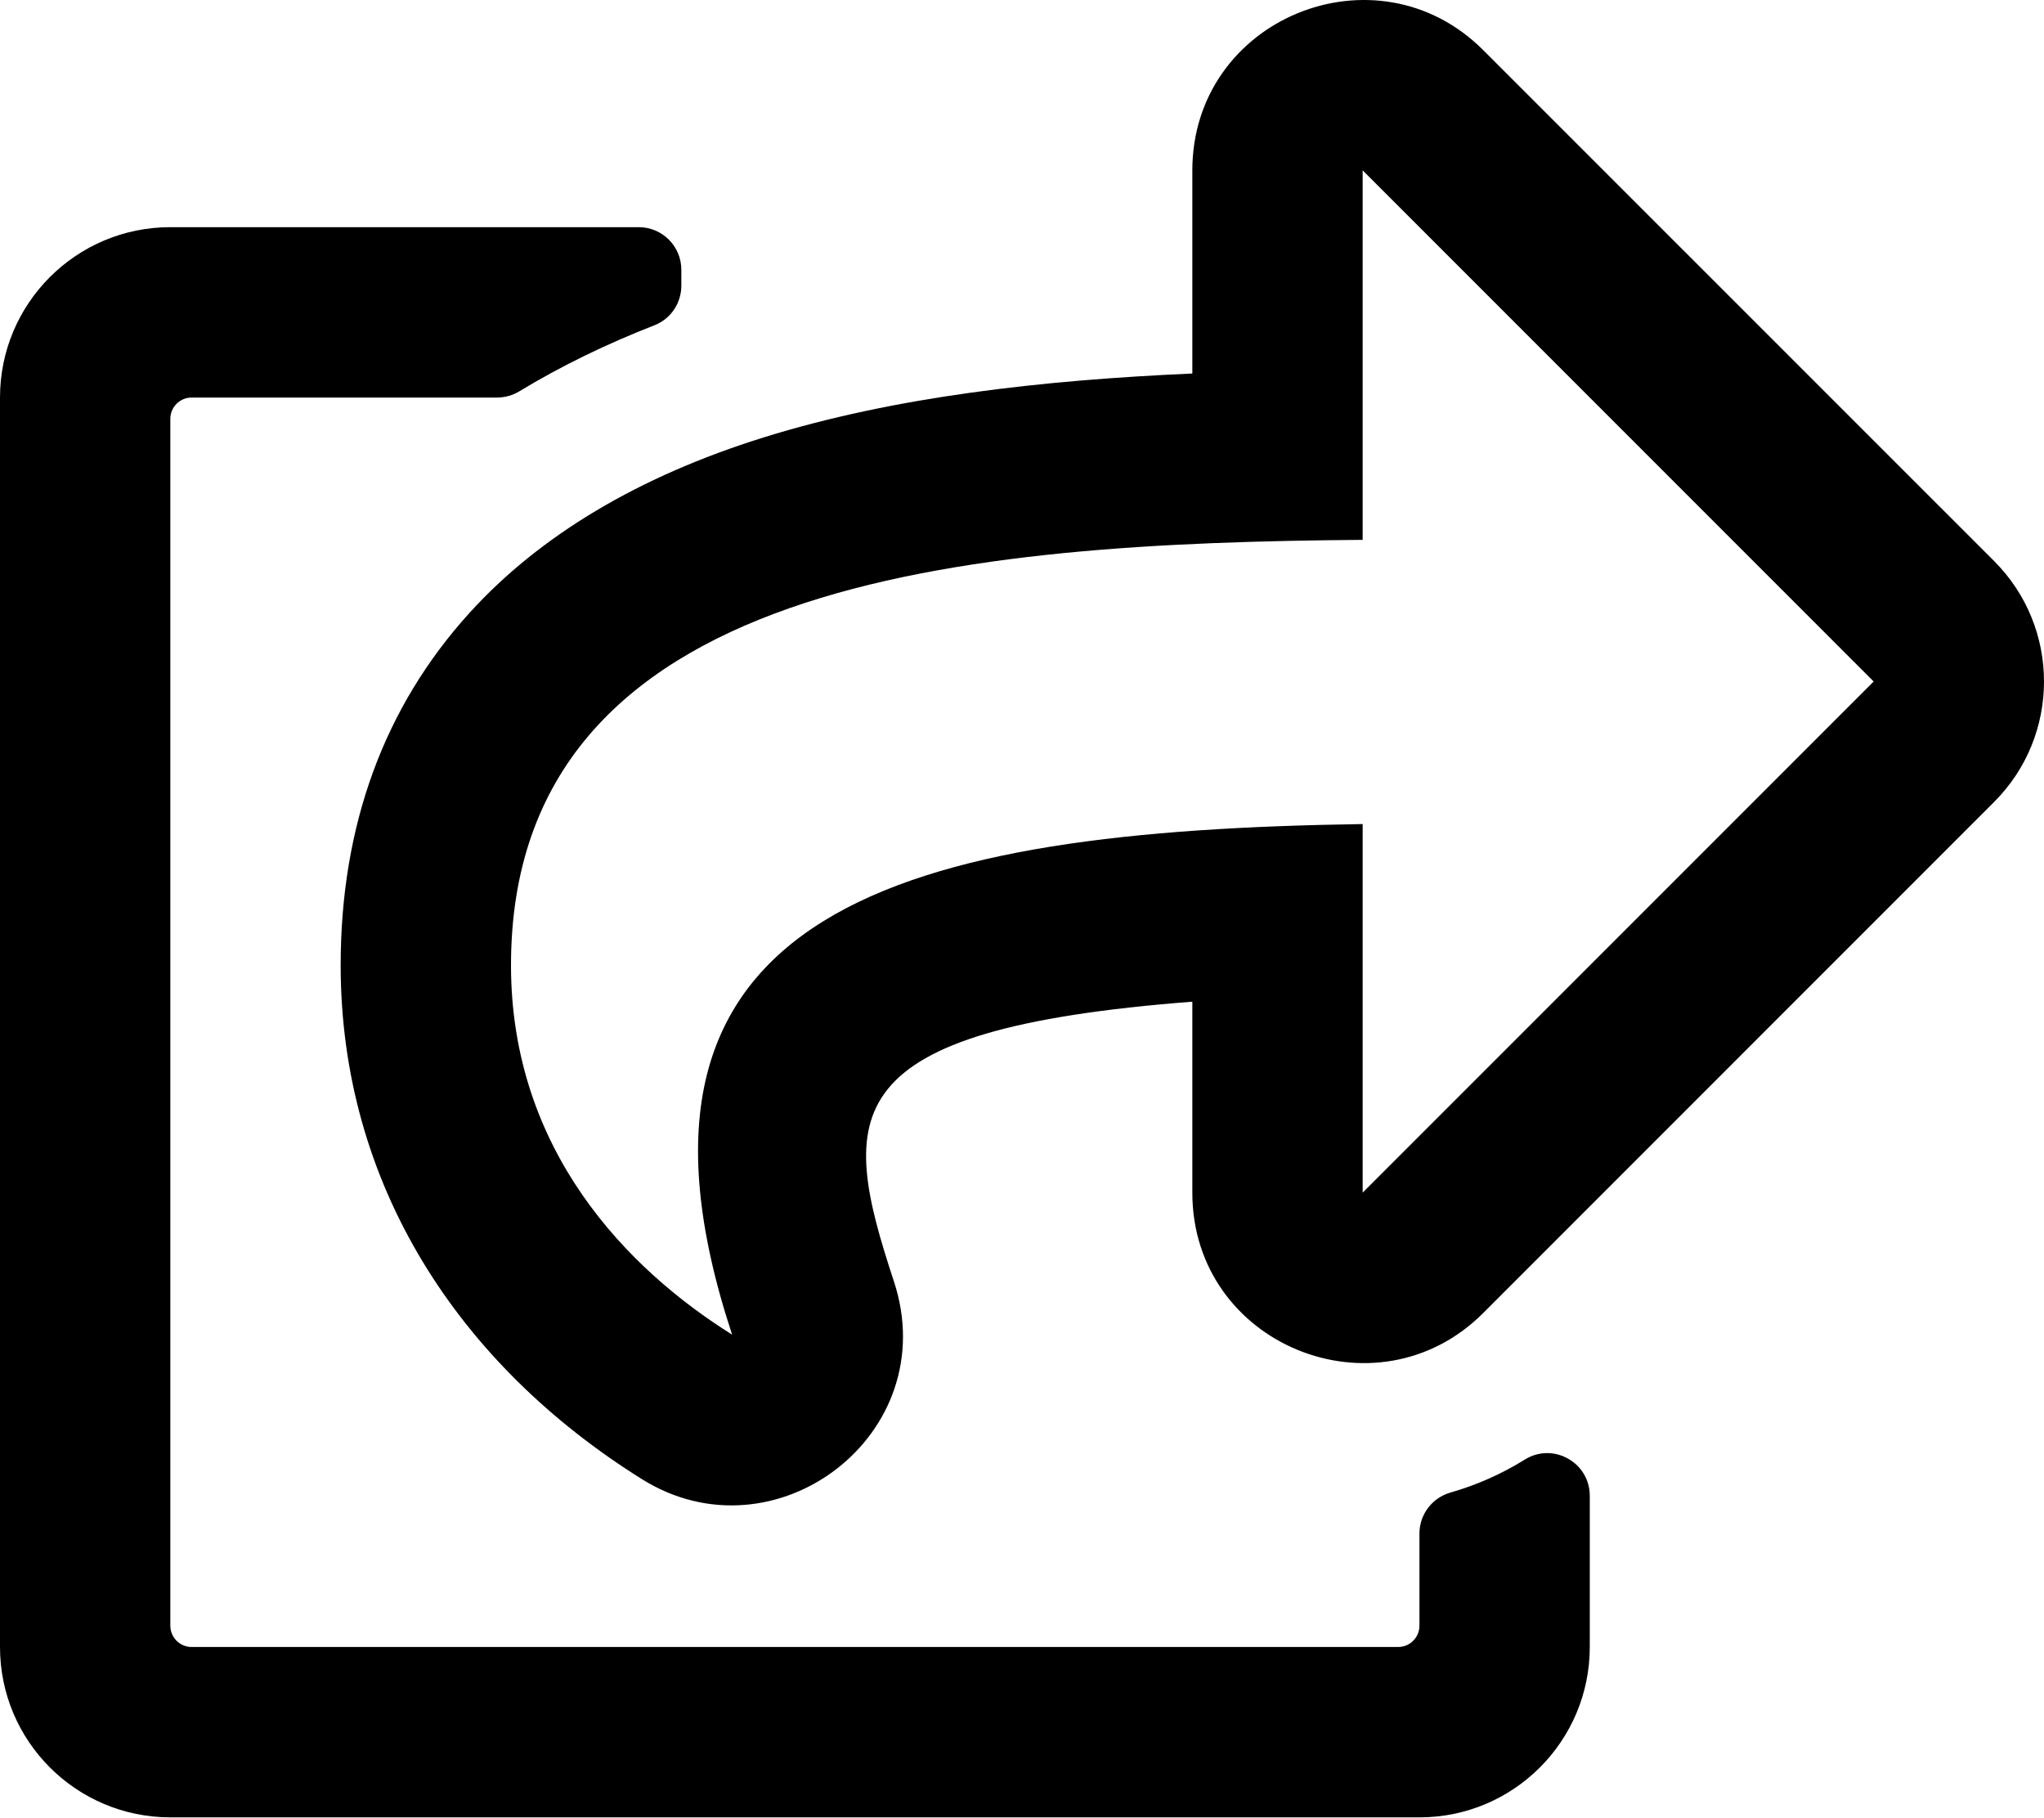
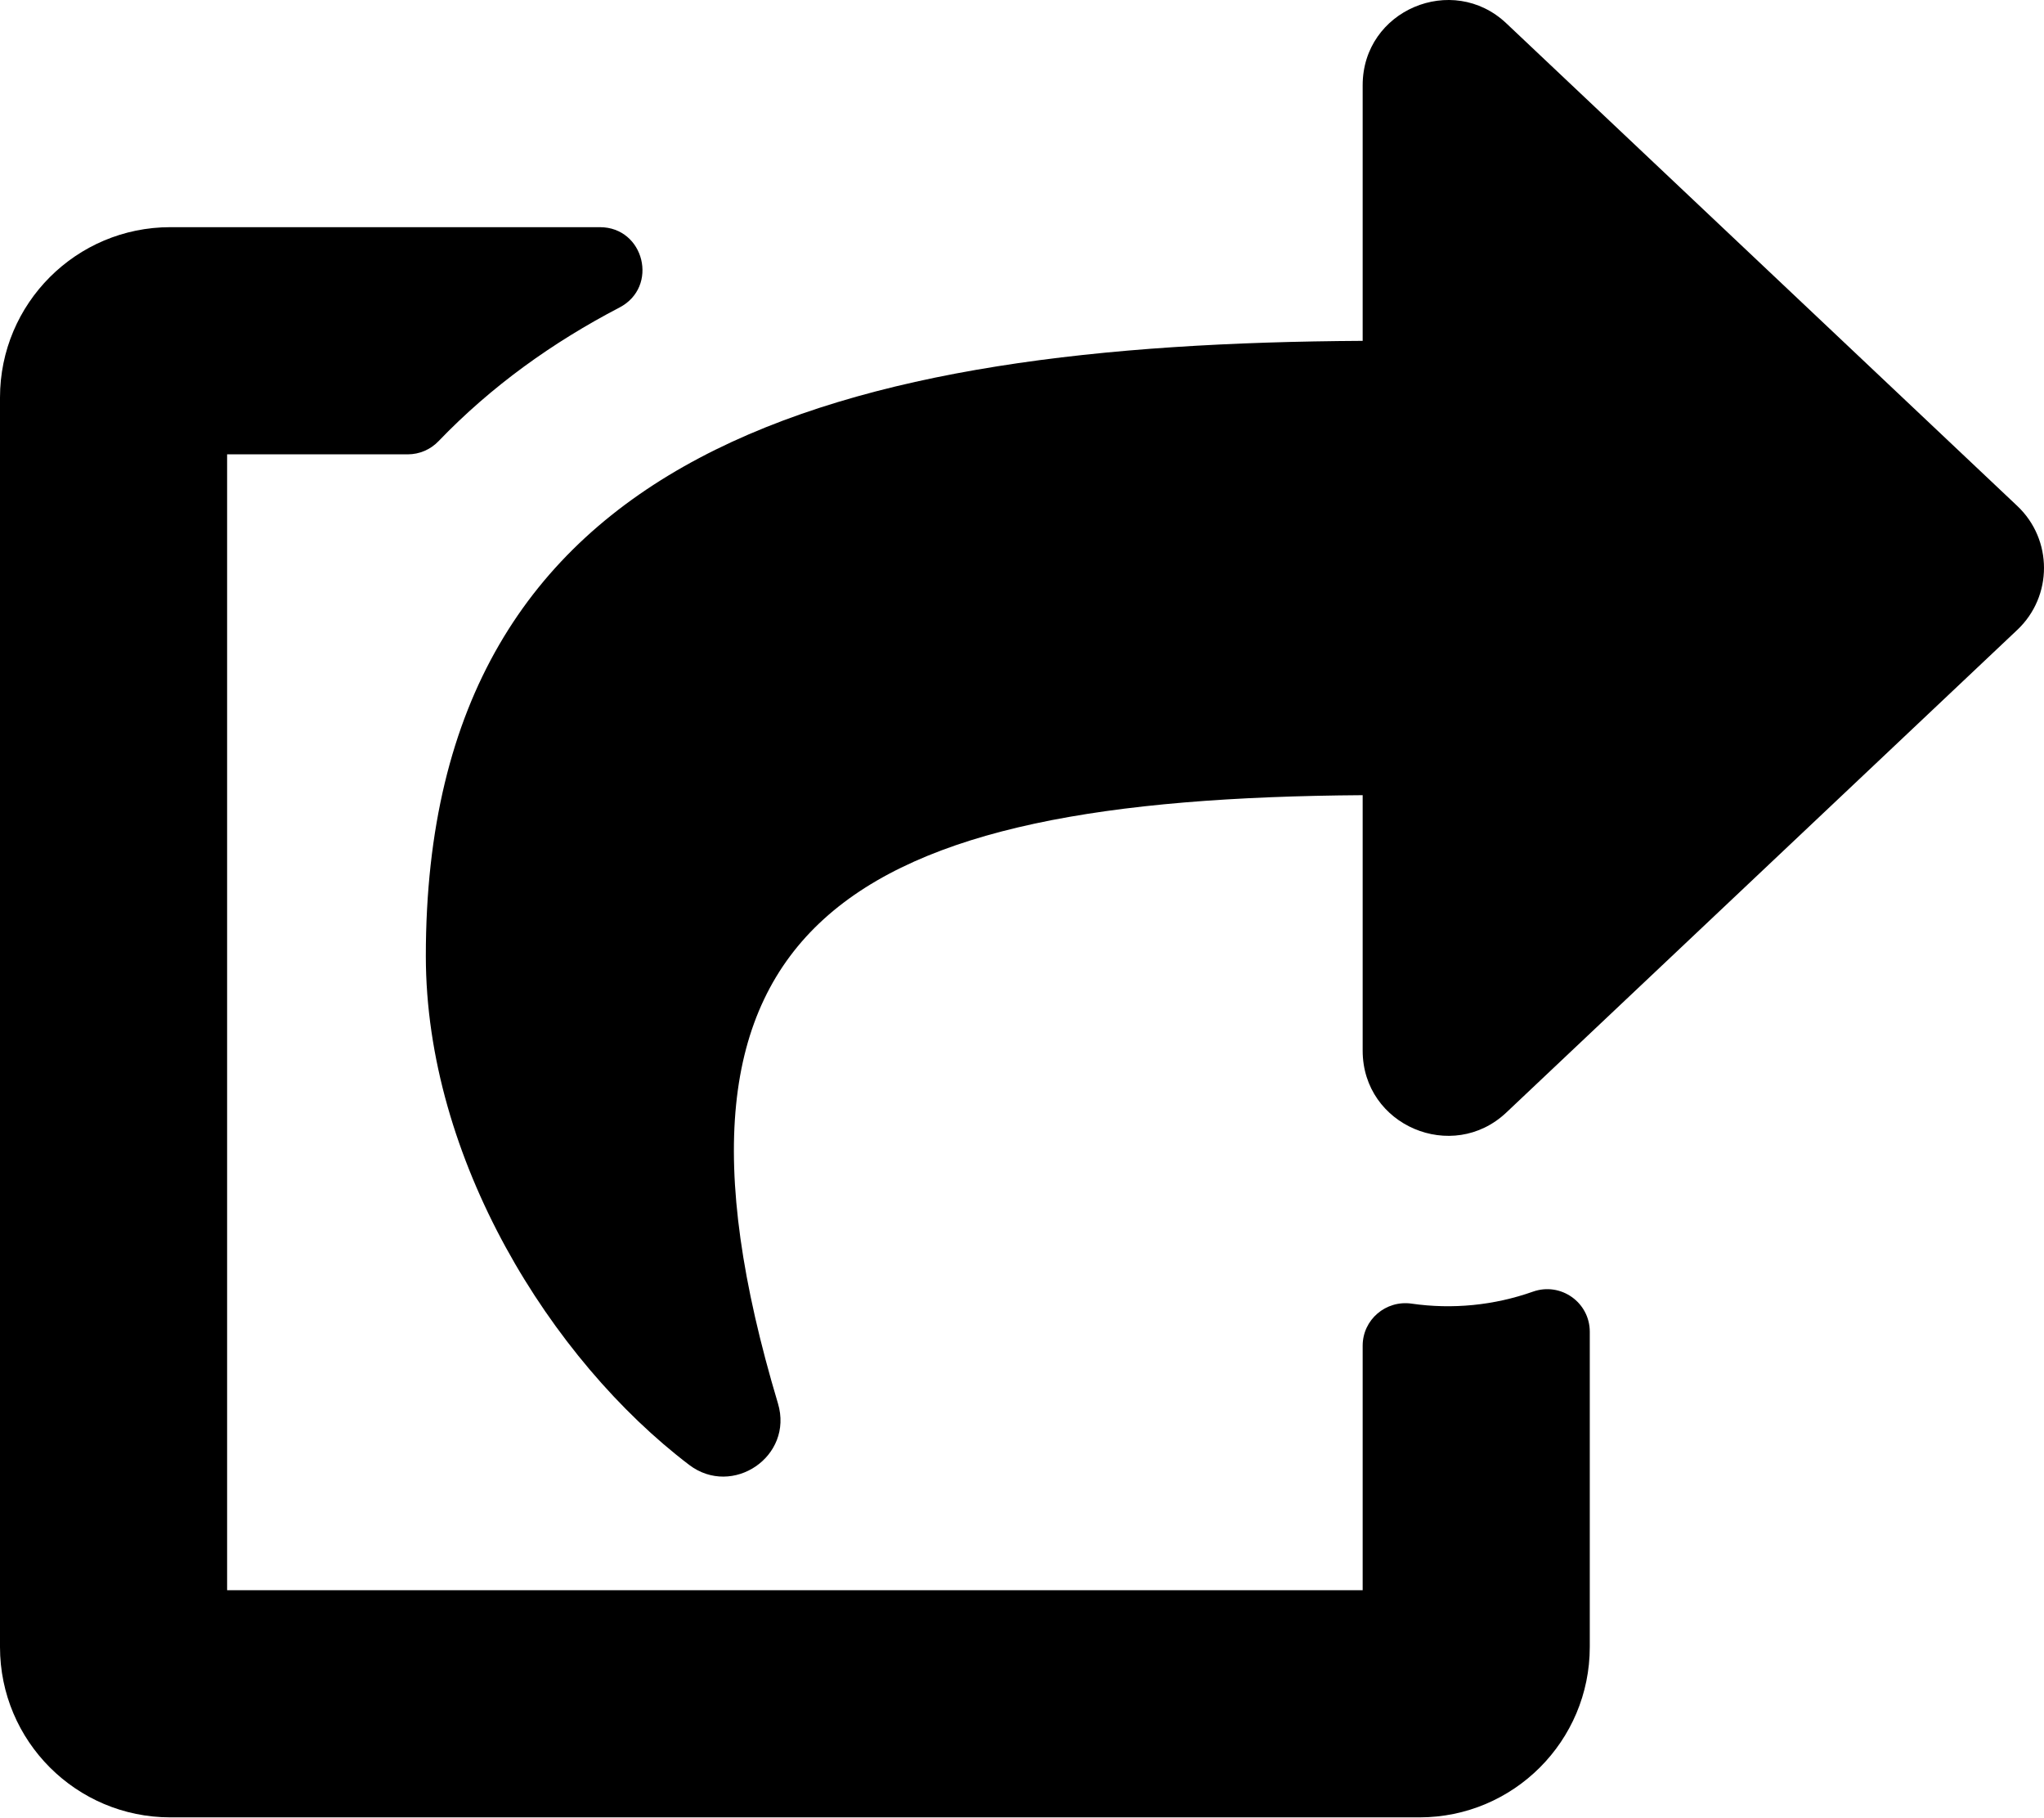
<svg xmlns="http://www.w3.org/2000/svg" viewBox="0 0 576 512">
-   <path d="M561.938 158.06L417.94 14.092C387.926-15.922 336 5.097 336 48.032v57.198c-42.45 1.88-84.03 6.55-120.76 17.99-35.17 10.95-63.07 27.58-82.91 49.42C108.22 199.2 96 232.6 96 271.94c0 61.697 33.178 112.455 84.87 144.76 37.546 23.508 85.248-12.651 71.02-55.74-15.515-47.119-17.156-70.923 84.11-78.76V336c0 42.993 51.968 63.913 81.94 33.94l143.998-144c18.75-18.74 18.75-49.14 0-67.88zM384 336V232.16C255.309 234.082 166.492 255.35 206.31 376 176.79 357.55 144 324.08 144 271.94c0-109.334 129.14-118.947 240-119.85V48l144 144-144 144zm24.74 84.493a82.658 82.658 0 0 0 20.974-9.303c7.976-4.952 18.286.826 18.286 10.214V464c0 26.51-21.49 48-48 48H48c-26.51 0-48-21.49-48-48V112c0-26.51 21.49-48 48-48h132c6.627 0 12 5.373 12 12v4.486c0 4.917-2.987 9.369-7.569 11.152-13.702 5.331-26.396 11.537-38.05 18.585a12.138 12.138 0 0 1-6.28 1.777H54a6 6 0 0 0-6 6v340a6 6 0 0 0 6 6h340a6 6 0 0 0 6-6v-25.966c0-5.37 3.579-10.059 8.74-11.541z" />
+   <path d="M568.482 177.448L424.479 313.433C409.3 327.768 384 317.14 384 295.985v-71.963c-144.575.97-205.566 35.113-164.775 171.353 4.483 14.973-12.846 26.567-25.006 17.33C155.252 383.105 120 326.488 120 269.339c0-143.937 117.599-172.5 264-173.312V24.012c0-21.174 25.317-31.768 40.479-17.448l144.003 135.988c10.02 9.463 10.028 25.425 0 34.896zM384 379.128V448H64V128h50.916a11.99 11.99 0 0 0 8.648-3.693c14.953-15.568 32.237-27.89 51.014-37.676C185.708 80.83 181.584 64 169.033 64H48C21.49 64 0 85.49 0 112v352c0 26.51 21.49 48 48 48h352c26.51 0 48-21.49 48-48v-88.806c0-8.288-8.197-14.066-16.011-11.302a71.83 71.83 0 0 1-34.189 3.377c-7.27-1.046-13.8 4.514-13.8 11.859z" />
</svg>
